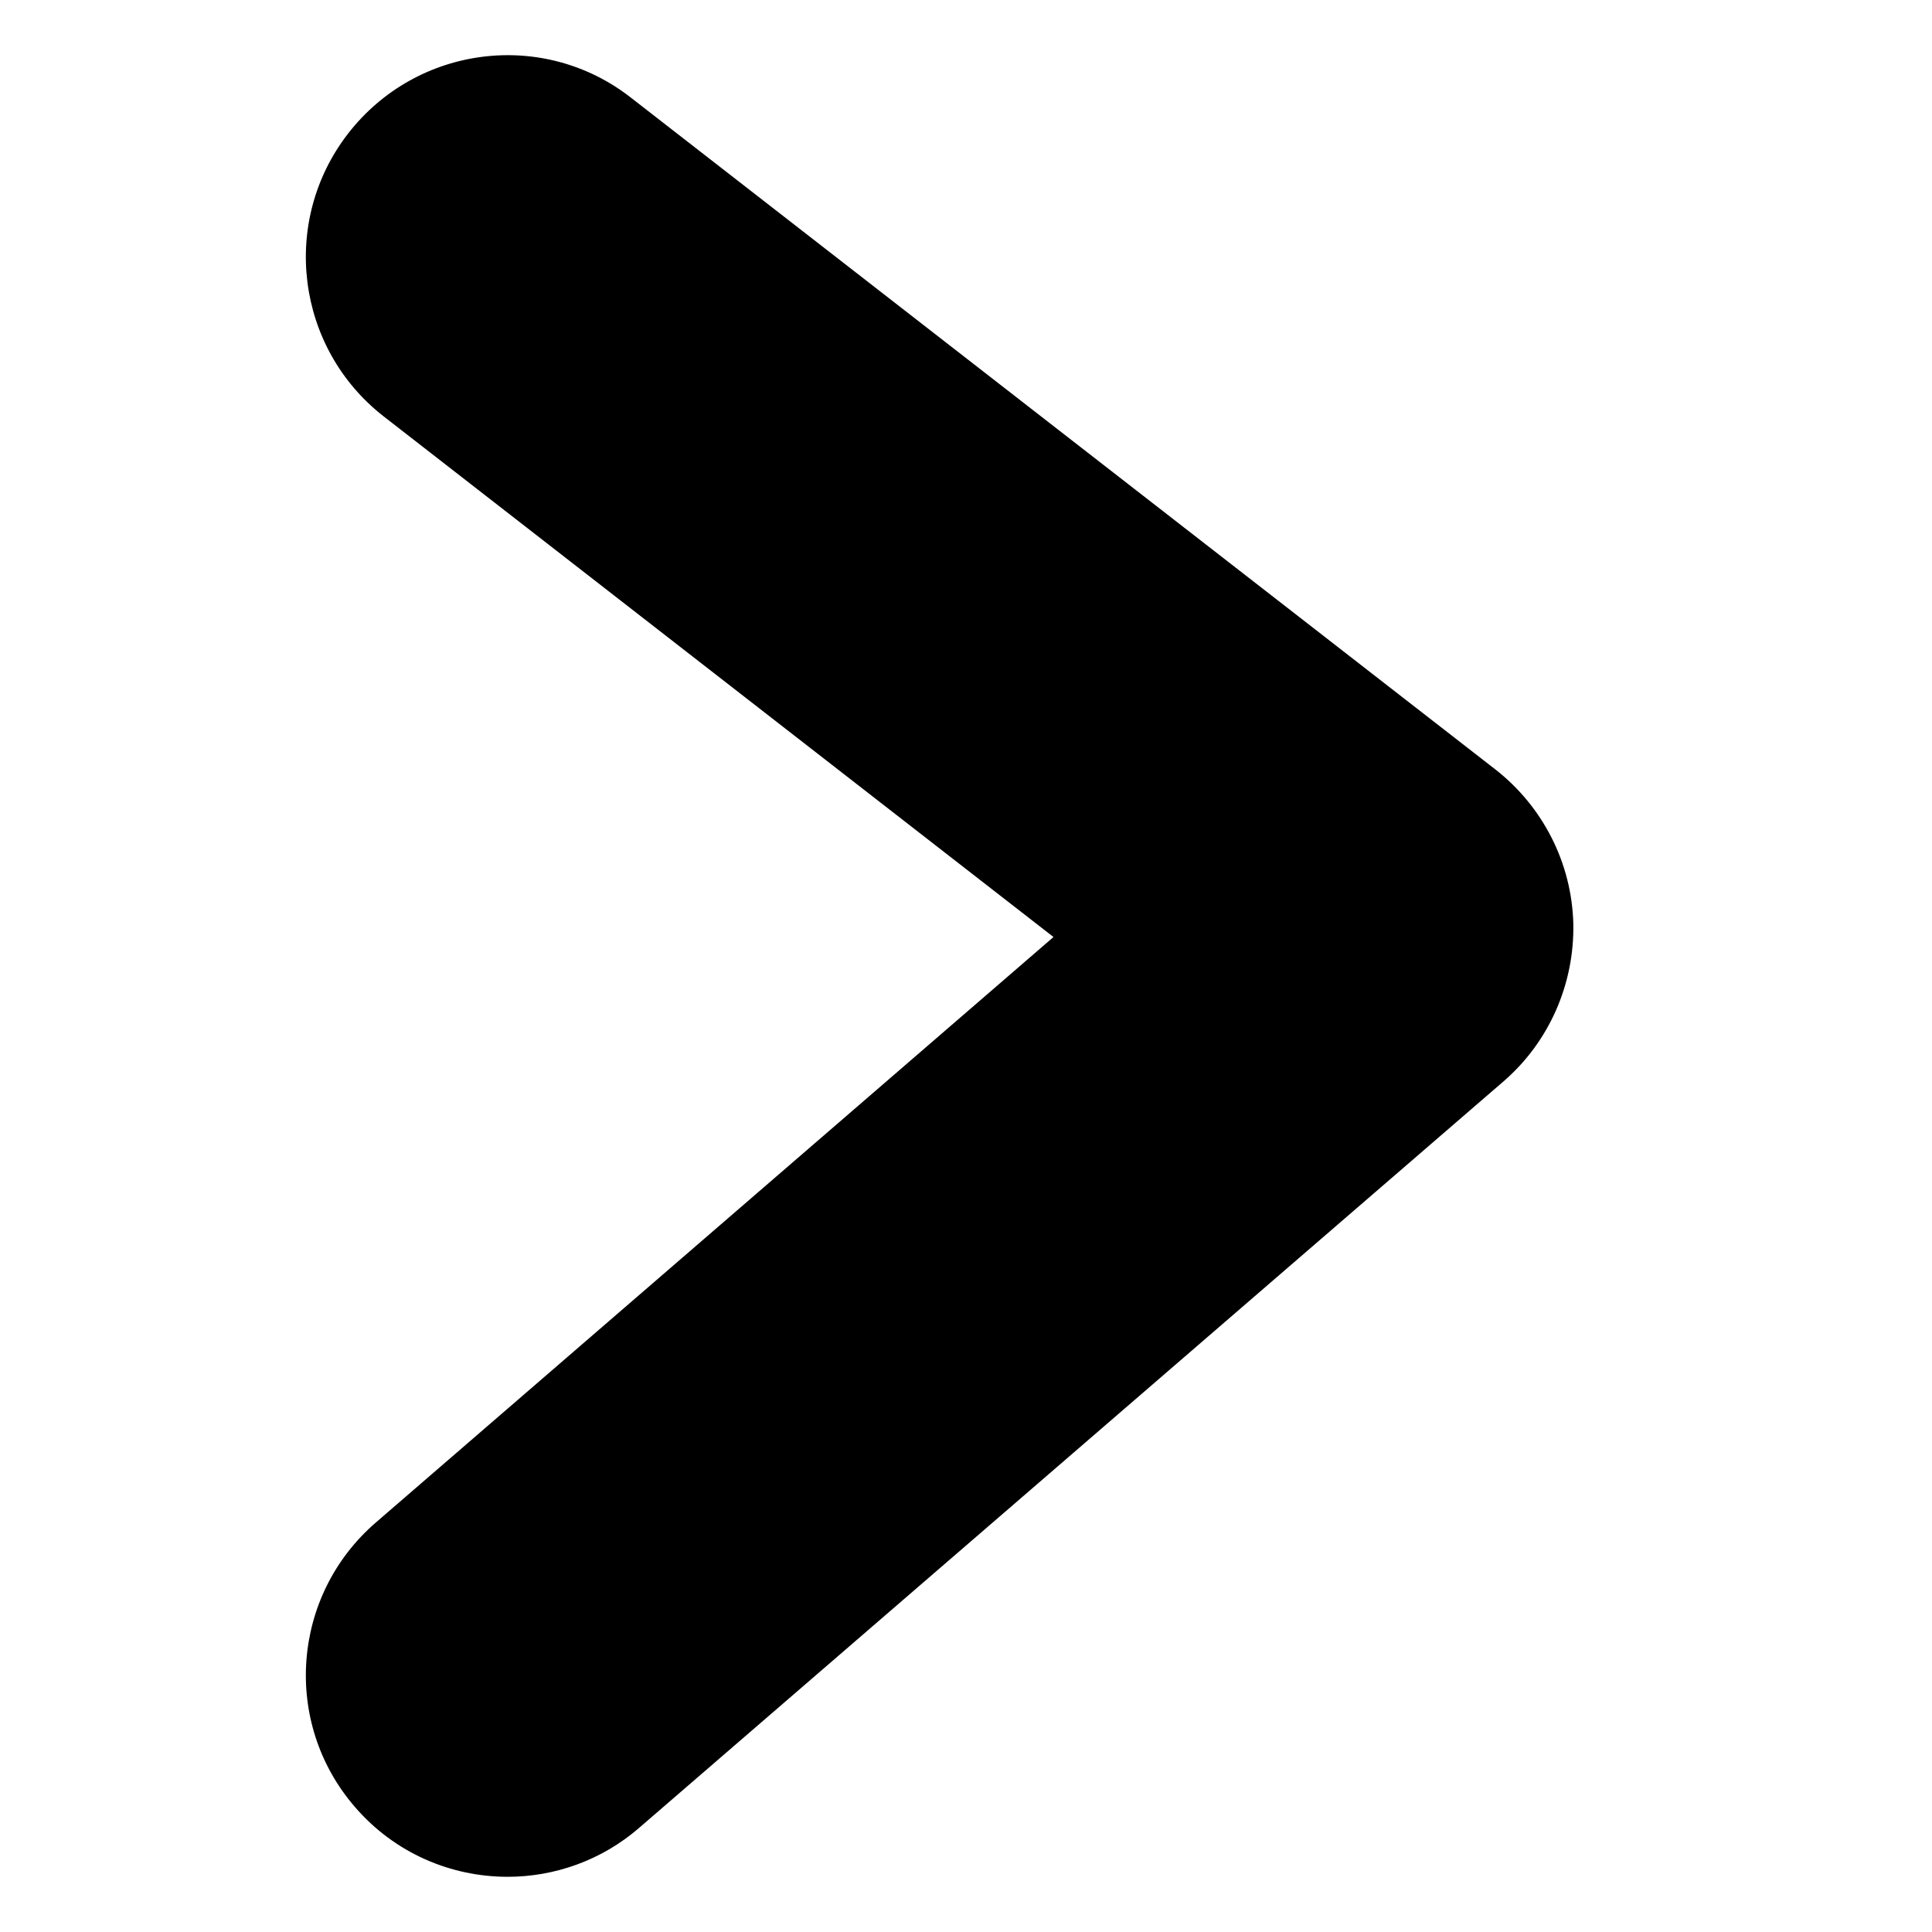
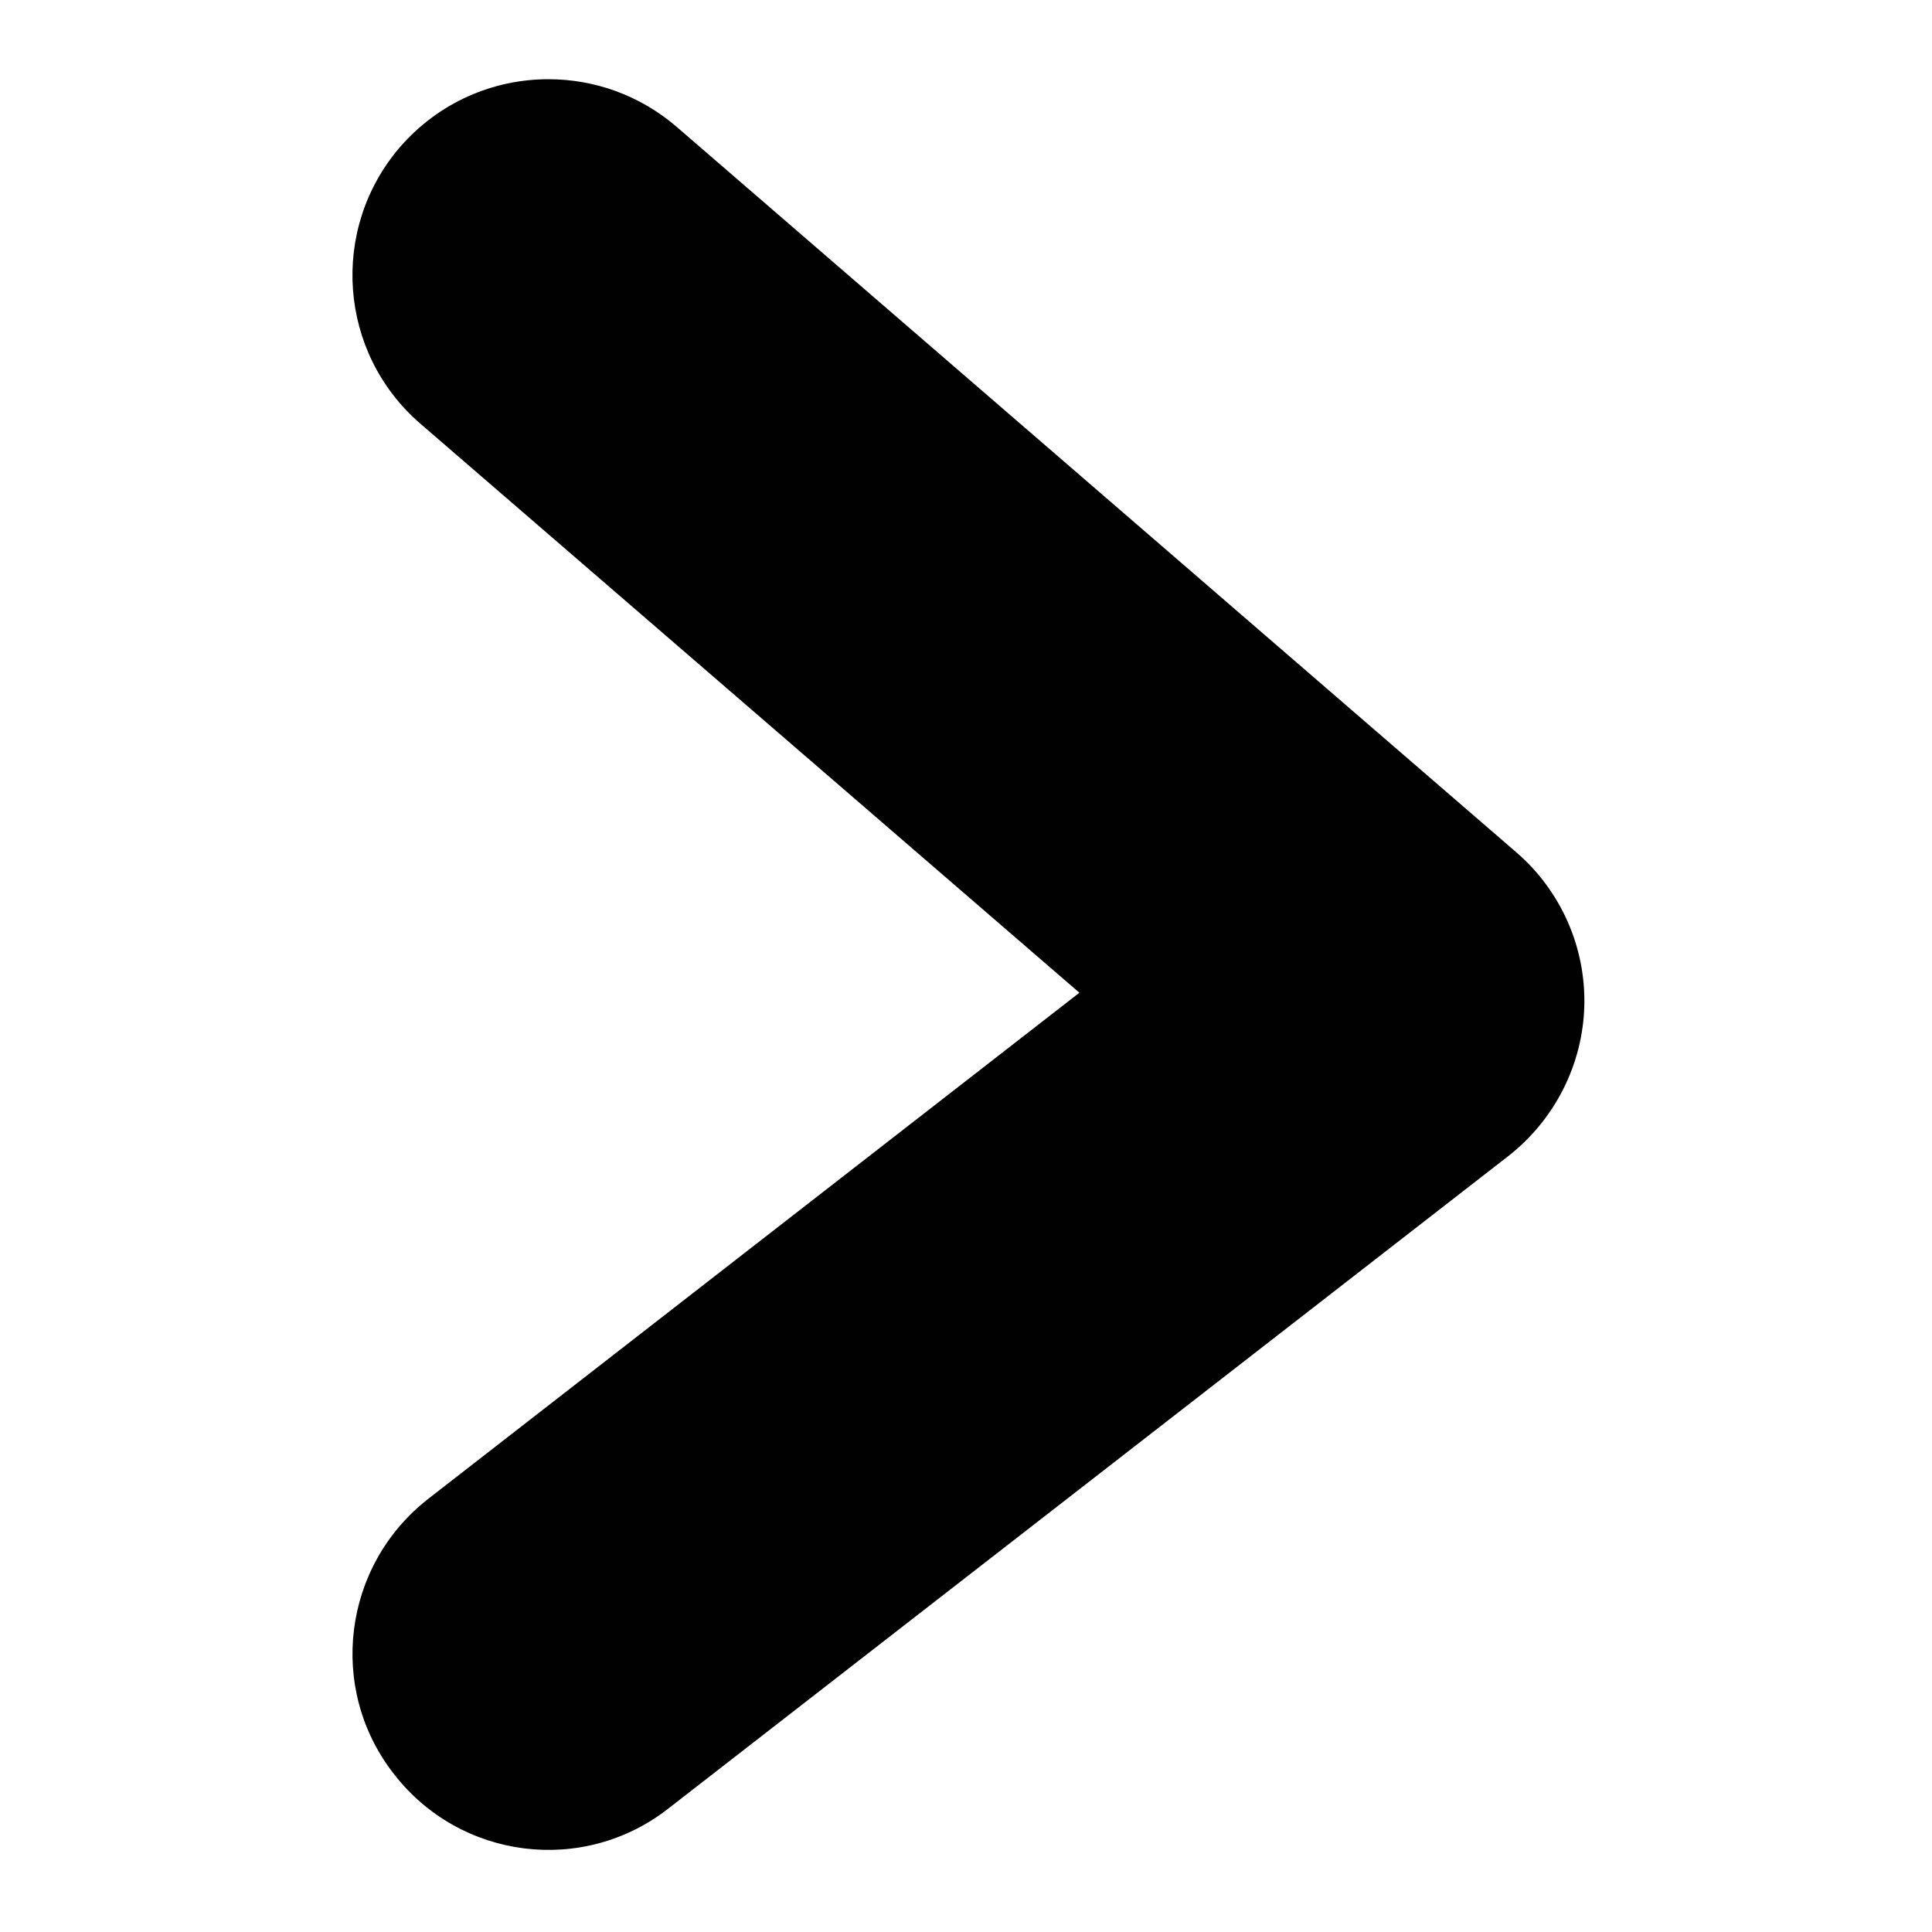
- <svg xmlns="http://www.w3.org/2000/svg" version="1.1" id="Layer_1" x="0px" y="0px" width="35px" height="35px" viewBox="0 0 35 35" enable-background="new 0 0 35 35" xml:space="preserve">
-   <path d="M19.085,16.975L6.95,7.543C5.359,6.302,5.073,4.008,6.308,2.417c1.242-1.598,3.539-1.891,5.129-0.642L27.09,13.939c0.863,0.674,1.384,1.698,1.412,2.793c0.022,1.091-0.435,2.14-1.263,2.857L11.58,33.112C10.895,33.707,10.039,34,9.197,34c-1.027,0-2.047-0.428-2.768-1.266c-1.32-1.526-1.148-3.831,0.378-5.151L19.085,16.975z" />
+ <svg xmlns="http://www.w3.org/2000/svg" version="1.1" id="Layer_1" x="0px" y="0px" width="48px" height="48px" viewBox="0 0 48 48" enable-background="new 0 0 48 48" xml:space="preserve">
+   <path fill="#010101" d="M37.487,28.712L16.612,44.927c-2.121,1.665-5.183,1.274-6.828-0.856c-1.656-2.121-1.265-5.178,0.856-6.833  l16.177-12.574L10.44,10.523c-2.034-1.76-2.253-4.831-0.504-6.867c0.97-1.117,2.321-1.688,3.69-1.688  c1.132,0,2.264,0.391,3.186,1.184L37.678,21.18c1.104,0.956,1.721,2.354,1.684,3.809C39.323,26.448,38.628,27.813,37.487,28.712z" />
</svg>
